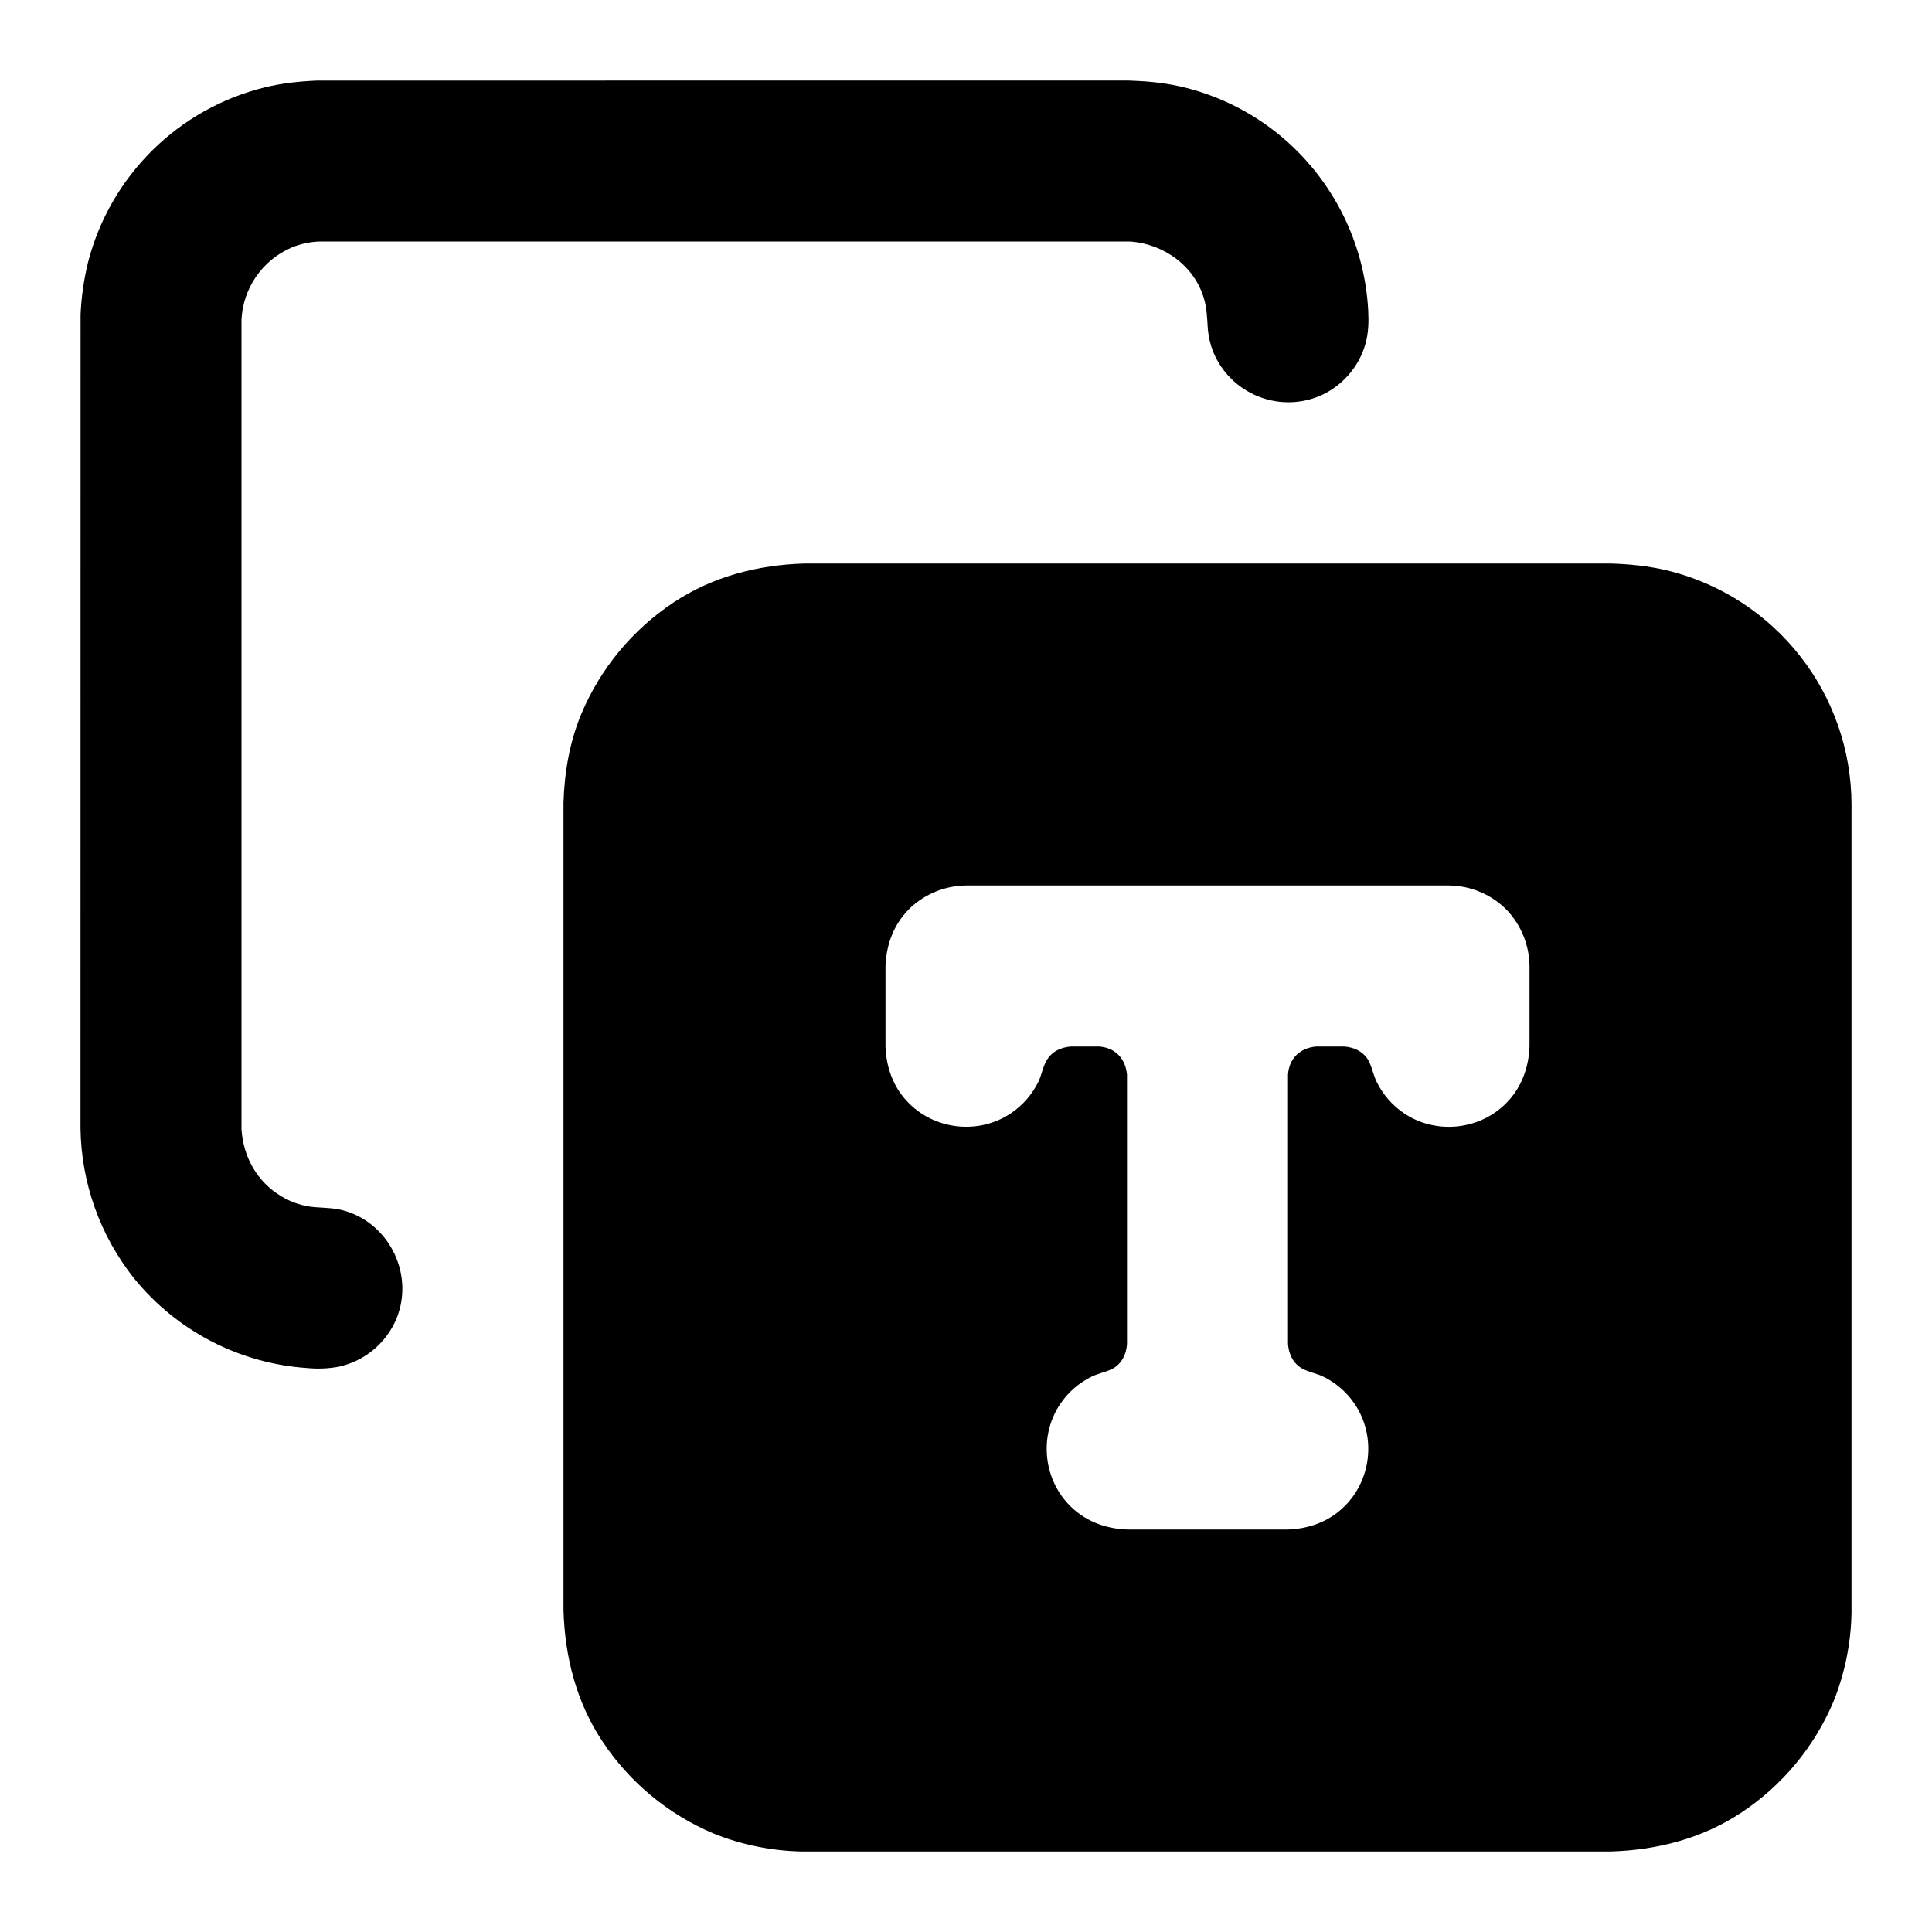
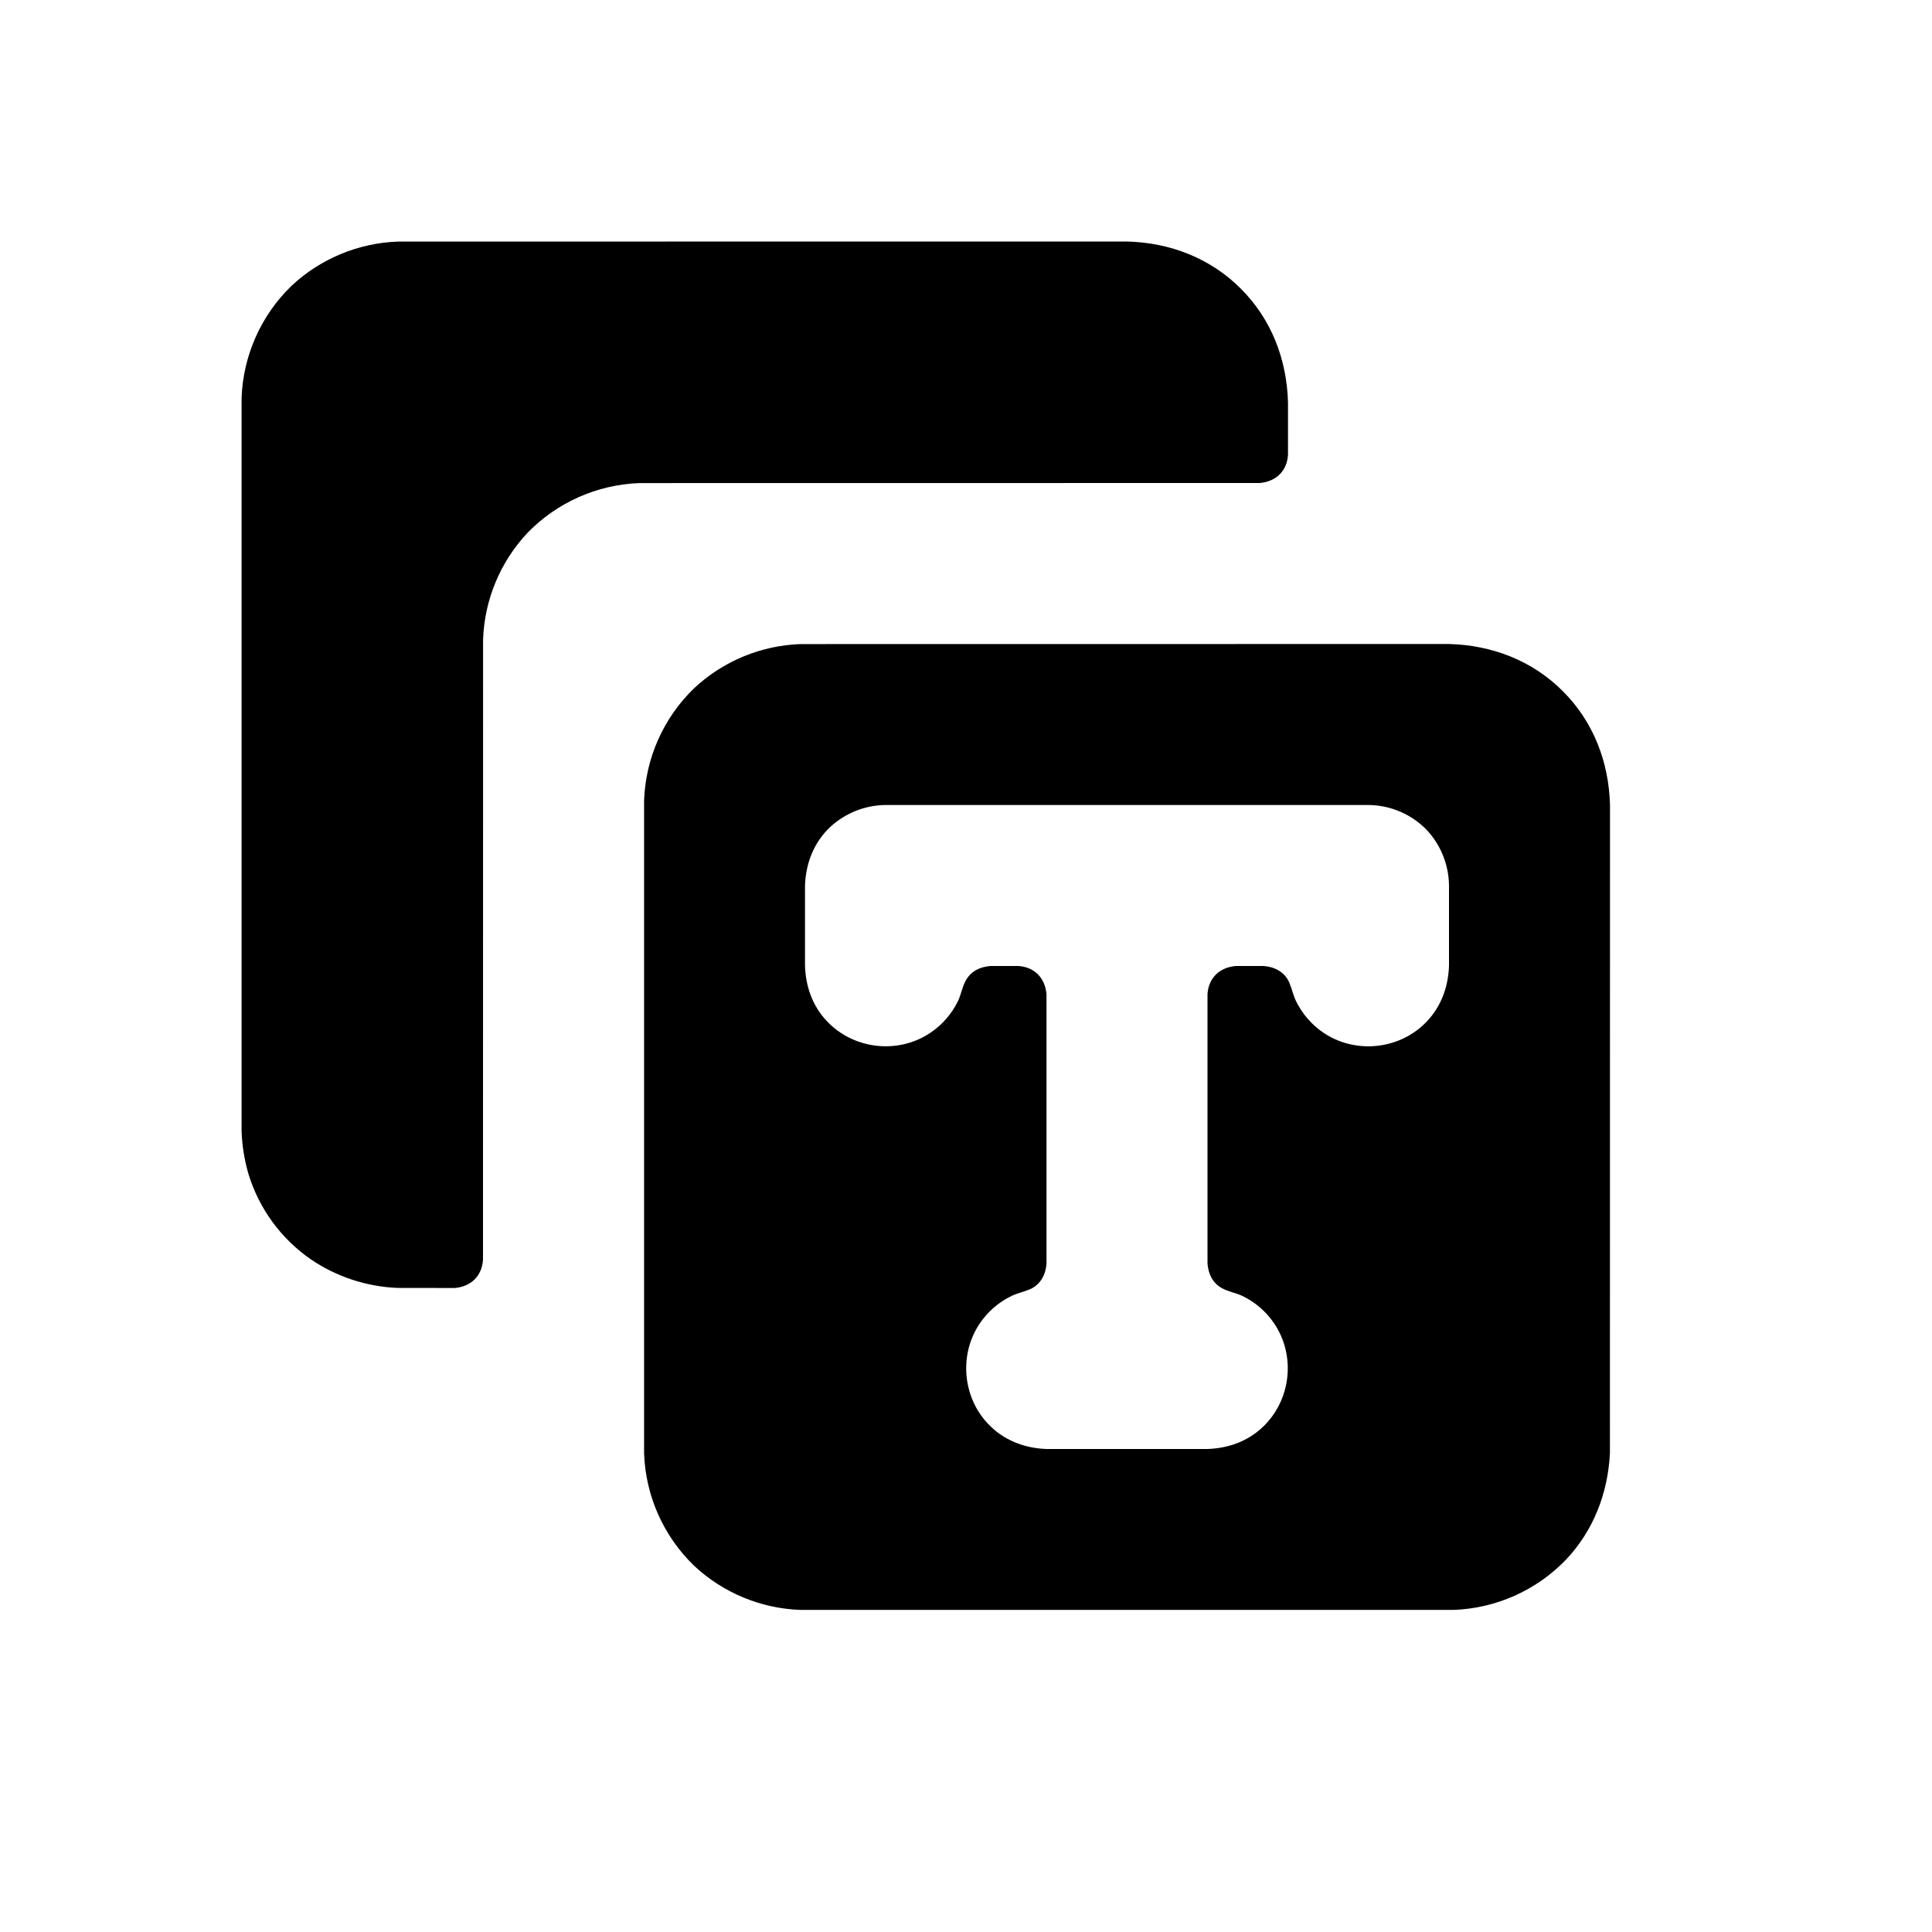
<svg xmlns="http://www.w3.org/2000/svg" width="24" height="24" viewBox="0 0 24 24" fill="currentColor" fill-rule="evenodd">
-   <path d="M23 10v10.031a3.1 3.1 0 0 1-.223 1.104 3.1 3.1 0 0 1-1.143 1.38c-.488.325-1.054.469-1.634.485H9.969a3.1 3.1 0 0 1-1.104-.223 3.1 3.1 0 0 1-1.38-1.143C7.16 21.146 7.016 20.58 7 20V9.969c.012-.378.076-.753.223-1.104a3.1 3.1 0 0 1 1.143-1.38C8.854 7.16 9.42 7.016 10 7h10c.243.007.478.031.715.087A3 3 0 0 1 23 10m-11 1a1.03 1.03 0 0 0-.68.267c-.208.192-.31.453-.32.733v1c.009.253.091.491.266.679.333.359.892.423 1.297.147a1 1 0 0 0 .338-.392c.039-.082.052-.176.097-.255.065-.117.177-.168.305-.179h.347c.203.013.332.15.35.35v3.347c-.009.135-.074.261-.204.318-.074.032-.154.048-.229.083a1 1 0 0 0-.393.338c-.26.38-.221.906.093 1.244.192.208.453.31.733.32h2c.253-.009.491-.091.679-.266.359-.333.423-.892.147-1.297a1 1 0 0 0-.392-.338c-.082-.039-.176-.053-.255-.097-.117-.065-.168-.177-.179-.305V13.35c.013-.203.15-.332.35-.35h.347c.135.009.261.074.318.204.032.074.048.154.083.229.076.157.193.294.338.393.38.26.906.221 1.244-.093.208-.192.31-.453.32-.733v-1a1.03 1.03 0 0 0-.267-.68A1.02 1.02 0 0 0 18 11zm2.029-8H3.971a1 1 0 0 0-.353.077A1.03 1.03 0 0 0 3 3.971v10.058c.023.347.196.656.5.835a.95.95 0 0 0 .41.132c.14.01.264.009.398.053.545.176.835.798.618 1.33a1.01 1.01 0 0 1-.718.599 1.4 1.4 0 0 1-.385.017 3.03 3.03 0 0 1-2.157-1.114A3.06 3.06 0 0 1 1 14.013l.001-10.108a3.4 3.4 0 0 1 .091-.64 3.01 3.01 0 0 1 2.202-2.181c.211-.051.422-.073.638-.083L14.013 1c.217.007.429.025.641.072.456.102.886.313 1.246.61a3.03 3.03 0 0 1 1.096 2.168c.008.146.005.291-.037.432-.085.29-.302.53-.582.644a1.01 1.01 0 0 1-1.304-.55 1 1 0 0 1-.069-.29c-.009-.128-.01-.246-.046-.37-.117-.415-.508-.692-.929-.716" />
+   <path d="m20 10-.001 8.055c-.026.496-.204.96-.549 1.323a2.04 2.04 0 0 1-1.395.621h-8.11a2.04 2.04 0 0 1-1.323-.549 2.04 2.04 0 0 1-.621-1.395v-8.11a2.04 2.04 0 0 1 .621-1.395 2.04 2.04 0 0 1 1.323-.549L18 8c.533.014 1.034.205 1.414.586.381.38.572.881.586 1.414m-9 0a1.03 1.03 0 0 0-.68.267c-.208.192-.31.453-.32.733v1c.009.253.091.491.266.679.333.359.892.423 1.297.147a1 1 0 0 0 .338-.392c.039-.082.052-.176.097-.255.065-.117.177-.168.305-.179h.347c.203.013.332.15.35.35v3.347c-.009.135-.074.261-.204.318-.074.032-.154.048-.229.083a1 1 0 0 0-.393.338c-.26.38-.221.906.093 1.244.192.208.453.31.733.32h2c.253-.009.491-.091.679-.266.359-.333.423-.892.147-1.297a1 1 0 0 0-.392-.338c-.082-.039-.176-.053-.255-.097-.117-.065-.168-.177-.179-.305V12.35c.013-.203.15-.332.35-.35h.347c.135.009.261.074.318.204.032.074.048.154.083.229.076.157.193.294.338.393.38.26.906.221 1.244-.093.208-.192.31-.453.32-.733v-1a1.03 1.03 0 0 0-.267-.68A1.02 1.02 0 0 0 17 10zm5-5v.65c-.013.203-.15.332-.35.35l-7.705.001a2.04 2.04 0 0 0-1.395.621 2.04 2.04 0 0 0-.549 1.323L6 15.65c-.014.203-.15.332-.35.35l-.714-.001a2.07 2.07 0 0 1-1.075-.355 2 2 0 0 1-.775-1.062 2.2 2.2 0 0 1-.085-.527v-9.11a2.04 2.04 0 0 1 .621-1.395 2.04 2.04 0 0 1 1.323-.549L14 3c.533.014 1.034.205 1.414.586.381.38.572.881.586 1.414" />
</svg>
